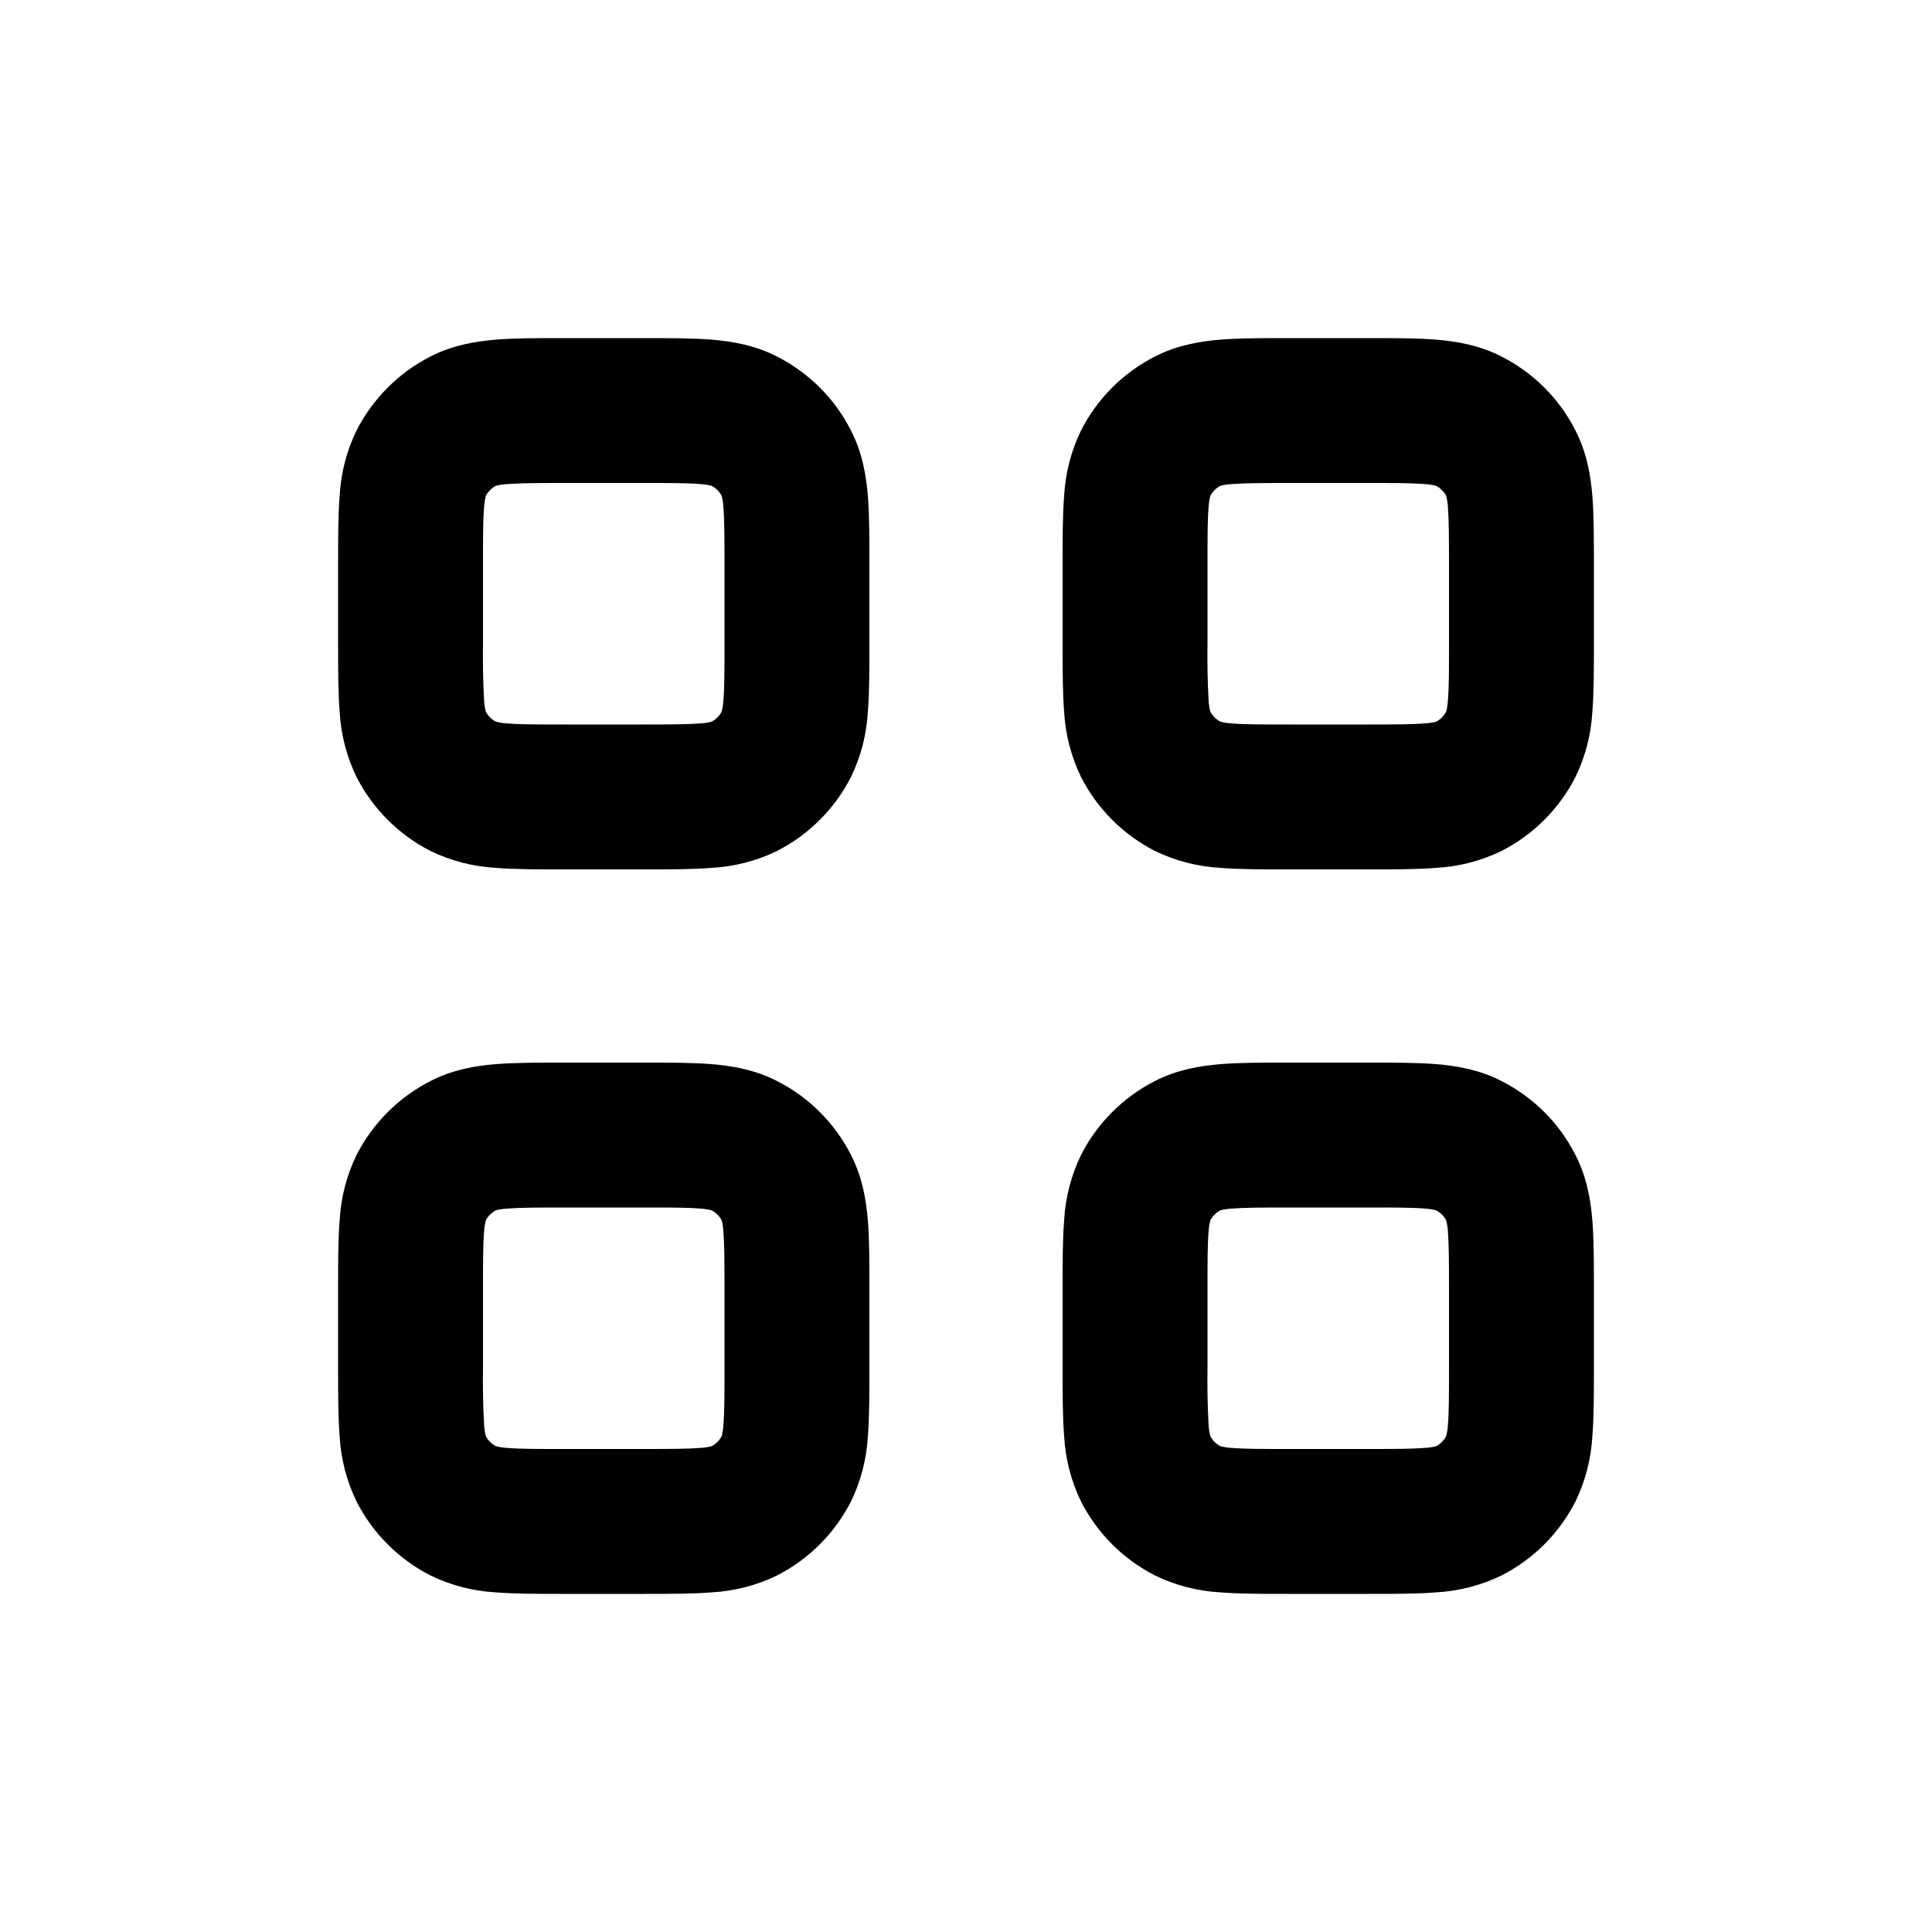
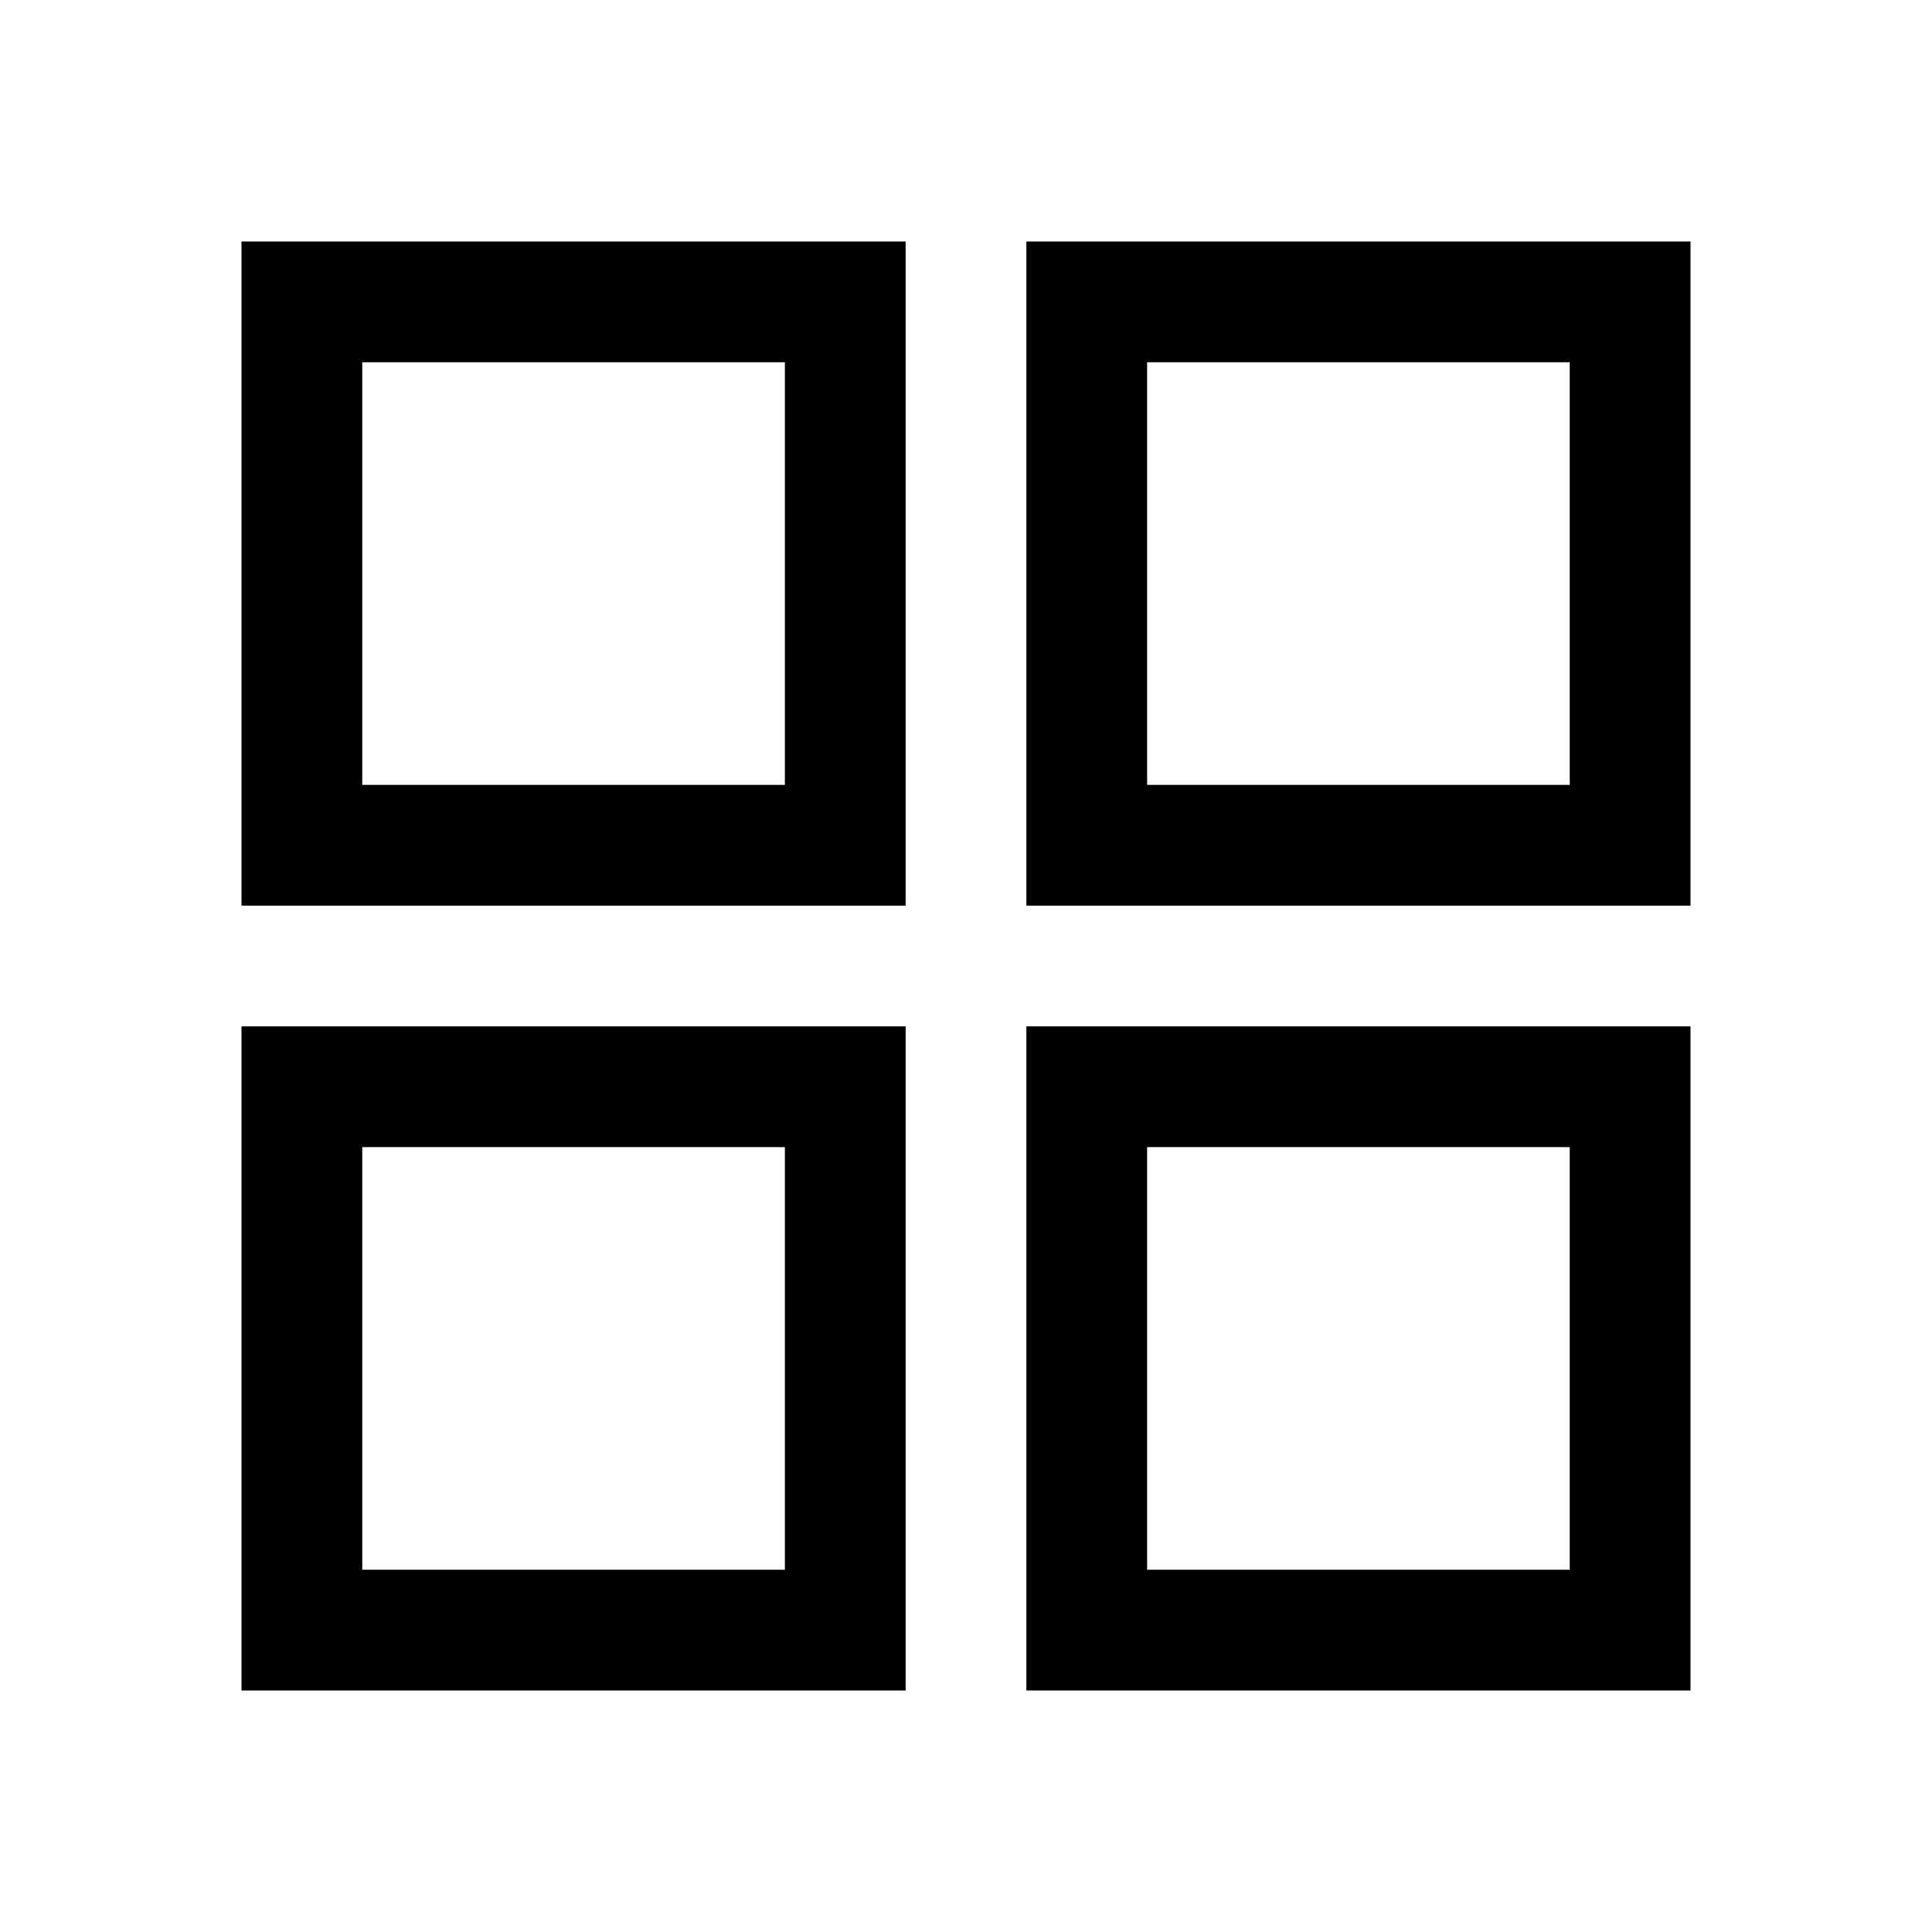
- <svg xmlns="http://www.w3.org/2000/svg" width="20" height="20" viewBox="0 0 20 20" fill="none">
-   <path fill-rule="evenodd" clip-rule="evenodd" d="M13.324 3.5H14.176C14.434 3.5 14.67 3.5 14.868 3.516C15.081 3.534 15.314 3.573 15.544 3.691C15.874 3.859 16.142 4.126 16.309 4.456C16.427 4.686 16.466 4.919 16.484 5.132C16.5 5.33 16.5 5.566 16.5 5.824V6.676C16.5 6.934 16.5 7.17 16.484 7.368C16.471 7.603 16.412 7.832 16.309 8.044C16.141 8.373 15.873 8.641 15.544 8.809C15.332 8.912 15.103 8.971 14.868 8.984C14.67 9 14.434 9 14.176 9H13.324C13.066 9 12.83 9 12.632 8.984C12.397 8.971 12.168 8.912 11.956 8.809C11.627 8.641 11.359 8.373 11.191 8.044C11.088 7.832 11.029 7.603 11.016 7.368C11 7.17 11 6.934 11 6.676V5.824C11 5.566 11 5.33 11.016 5.132C11.029 4.897 11.088 4.667 11.191 4.456C11.358 4.127 11.626 3.859 11.955 3.691C12.185 3.573 12.419 3.534 12.632 3.516C12.83 3.5 13.066 3.5 13.324 3.5ZM12.633 5.029C12.673 5.019 12.713 5.013 12.754 5.011C12.884 5.001 13.058 5 13.35 5H14.15C14.442 5 14.617 5 14.746 5.011C14.787 5.013 14.827 5.019 14.866 5.029C14.911 5.052 14.947 5.089 14.971 5.133C14.981 5.173 14.987 5.213 14.989 5.254C14.999 5.384 15 5.558 15 5.85V6.65C15 6.942 15 7.117 14.989 7.246C14.987 7.286 14.981 7.327 14.971 7.366C14.948 7.411 14.912 7.447 14.867 7.471C14.827 7.481 14.787 7.487 14.746 7.489C14.616 7.499 14.442 7.5 14.15 7.5H13.35C13.058 7.5 12.883 7.5 12.754 7.489C12.713 7.487 12.673 7.481 12.634 7.471C12.589 7.448 12.553 7.411 12.529 7.367C12.519 7.327 12.513 7.287 12.511 7.246C12.5 7.048 12.497 6.849 12.5 6.65V5.85C12.5 5.558 12.5 5.383 12.511 5.254C12.513 5.214 12.519 5.173 12.529 5.134C12.552 5.089 12.588 5.053 12.633 5.029Z" fill="currentColor" />
-   <path fill-rule="evenodd" clip-rule="evenodd" d="M5.824 3.5H6.676C6.934 3.5 7.17 3.5 7.368 3.516C7.581 3.534 7.814 3.573 8.044 3.691C8.374 3.859 8.642 4.126 8.809 4.456C8.927 4.686 8.966 4.919 8.984 5.132C9 5.33 9 5.566 9 5.824V6.676C9 6.934 9 7.17 8.984 7.368C8.971 7.603 8.912 7.832 8.809 8.044C8.641 8.373 8.373 8.641 8.044 8.809C7.833 8.912 7.603 8.971 7.368 8.984C7.17 9 6.934 9 6.676 9H5.824C5.566 9 5.33 9 5.132 8.984C4.897 8.971 4.668 8.912 4.456 8.809C4.127 8.641 3.859 8.373 3.691 8.044C3.588 7.832 3.529 7.603 3.516 7.368C3.5 7.17 3.5 6.934 3.5 6.676V5.824C3.5 5.566 3.5 5.33 3.516 5.132C3.529 4.897 3.588 4.667 3.691 4.456C3.859 4.127 4.126 3.859 4.455 3.691C4.685 3.573 4.919 3.534 5.132 3.516C5.33 3.5 5.566 3.5 5.824 3.5ZM5.133 5.029C5.173 5.019 5.213 5.013 5.254 5.011C5.384 5.001 5.558 5 5.85 5H6.65C6.942 5 7.117 5 7.246 5.011C7.286 5.013 7.327 5.019 7.366 5.029C7.411 5.052 7.447 5.089 7.471 5.133C7.481 5.173 7.487 5.213 7.489 5.254C7.499 5.384 7.5 5.558 7.5 5.85V6.65C7.5 6.942 7.5 7.117 7.489 7.246C7.487 7.286 7.481 7.327 7.471 7.366C7.448 7.411 7.411 7.447 7.367 7.471C7.327 7.481 7.287 7.487 7.246 7.489C7.116 7.499 6.942 7.5 6.65 7.5H5.85C5.558 7.5 5.383 7.5 5.254 7.489C5.214 7.487 5.173 7.481 5.134 7.471C5.089 7.448 5.053 7.411 5.029 7.367C5.019 7.327 5.013 7.287 5.011 7.246C5 7.048 4.997 6.849 5 6.65V5.85C5 5.558 5 5.383 5.011 5.254C5.013 5.214 5.019 5.173 5.029 5.134C5.052 5.089 5.089 5.053 5.133 5.029Z" fill="currentColor" />
-   <path fill-rule="evenodd" clip-rule="evenodd" d="M13.324 11H14.176C14.434 11 14.67 11 14.868 11.016C15.081 11.034 15.314 11.073 15.544 11.191C15.874 11.359 16.142 11.626 16.309 11.956C16.427 12.186 16.466 12.419 16.484 12.632C16.5 12.83 16.5 13.066 16.5 13.324V14.176C16.5 14.434 16.5 14.67 16.484 14.868C16.471 15.103 16.412 15.332 16.309 15.544C16.141 15.873 15.873 16.141 15.544 16.309C15.332 16.412 15.103 16.471 14.868 16.484C14.67 16.5 14.434 16.5 14.176 16.5H13.324C13.066 16.5 12.83 16.5 12.632 16.484C12.397 16.471 12.168 16.412 11.956 16.309C11.627 16.141 11.359 15.873 11.191 15.544C11.088 15.332 11.029 15.103 11.016 14.868C11 14.67 11 14.434 11 14.176V13.324C11 13.066 11 12.83 11.016 12.632C11.029 12.397 11.088 12.168 11.191 11.956C11.358 11.627 11.626 11.359 11.955 11.191C12.185 11.073 12.419 11.034 12.632 11.016C12.83 11 13.066 11 13.324 11ZM12.633 12.529C12.673 12.519 12.713 12.513 12.754 12.511C12.884 12.501 13.058 12.5 13.35 12.5H14.15C14.442 12.5 14.617 12.5 14.746 12.511C14.787 12.513 14.827 12.519 14.866 12.529C14.911 12.552 14.947 12.588 14.971 12.633C14.981 12.673 14.987 12.713 14.989 12.754C14.999 12.884 15 13.058 15 13.35V14.15C15 14.442 15 14.617 14.989 14.746C14.987 14.787 14.981 14.827 14.971 14.866C14.948 14.911 14.912 14.947 14.867 14.971C14.827 14.981 14.787 14.987 14.746 14.989C14.616 14.999 14.442 15 14.15 15H13.35C13.058 15 12.883 15 12.754 14.989C12.713 14.987 12.673 14.981 12.634 14.971C12.589 14.948 12.553 14.912 12.529 14.867C12.519 14.827 12.513 14.787 12.511 14.746C12.5 14.547 12.497 14.349 12.5 14.15V13.35C12.5 13.058 12.5 12.883 12.511 12.754C12.513 12.713 12.519 12.673 12.529 12.634C12.552 12.589 12.588 12.553 12.633 12.529Z" fill="currentColor" />
-   <path fill-rule="evenodd" clip-rule="evenodd" d="M6.676 16.5H5.824C5.566 16.5 5.33 16.5 5.132 16.484C4.897 16.471 4.668 16.412 4.456 16.309C4.127 16.141 3.859 15.873 3.691 15.544C3.588 15.332 3.529 15.103 3.516 14.868C3.5 14.67 3.5 14.434 3.5 14.176V13.324C3.5 13.066 3.5 12.83 3.516 12.632C3.529 12.397 3.588 12.168 3.691 11.956C3.859 11.627 4.127 11.359 4.456 11.191C4.686 11.073 4.919 11.033 5.132 11.016C5.33 11 5.566 11 5.824 11H6.676C6.934 11 7.17 11 7.368 11.016C7.581 11.034 7.814 11.073 8.044 11.191C8.374 11.358 8.641 11.626 8.809 11.955C8.927 12.185 8.966 12.419 8.984 12.632C9 12.83 9 13.066 9 13.324V14.176C9 14.434 9 14.67 8.984 14.868C8.971 15.103 8.912 15.332 8.809 15.544C8.641 15.873 8.373 16.141 8.044 16.309C7.833 16.412 7.603 16.471 7.368 16.484C7.17 16.5 6.934 16.5 6.676 16.5ZM7.367 14.971C7.327 14.981 7.287 14.987 7.246 14.989C7.116 14.999 6.942 15 6.65 15H5.85C5.558 15 5.383 15 5.254 14.989C5.214 14.987 5.173 14.981 5.134 14.971C5.089 14.948 5.053 14.912 5.029 14.867C5.019 14.827 5.013 14.787 5.011 14.746C5 14.547 4.997 14.349 5 14.15V13.35C5 13.058 5 12.883 5.011 12.754C5.013 12.713 5.019 12.673 5.029 12.634C5.052 12.589 5.089 12.553 5.133 12.529C5.173 12.519 5.213 12.513 5.254 12.511C5.384 12.501 5.558 12.5 5.85 12.5H6.65C6.942 12.5 7.117 12.5 7.246 12.511C7.286 12.513 7.327 12.519 7.366 12.529C7.411 12.552 7.447 12.588 7.471 12.633C7.481 12.673 7.487 12.713 7.489 12.754C7.499 12.884 7.5 13.058 7.5 13.35V14.15C7.5 14.442 7.5 14.617 7.489 14.746C7.487 14.787 7.481 14.827 7.471 14.866C7.448 14.911 7.411 14.947 7.367 14.971Z" fill="currentColor" />
+ <svg xmlns="http://www.w3.org/2000/svg" viewBox="0 -960 960 960" fill="currentColor" aria-hidden="true" focusable="false" width="20" height="20">
+   <path d="M120-510v-330h330v330H120Zm0 390v-330h330v330H120Zm390-390v-330h330v330H510Zm0 390v-330h330v330H510ZM180-570h210v-210H180v210Zm390 0h210v-210H570v210Zm0 390h210v-210H570v210Zm-390 0h210v-210H180v210Zm390-390Zm0 180Zm-180 0Zm0-180Z" />
</svg>
